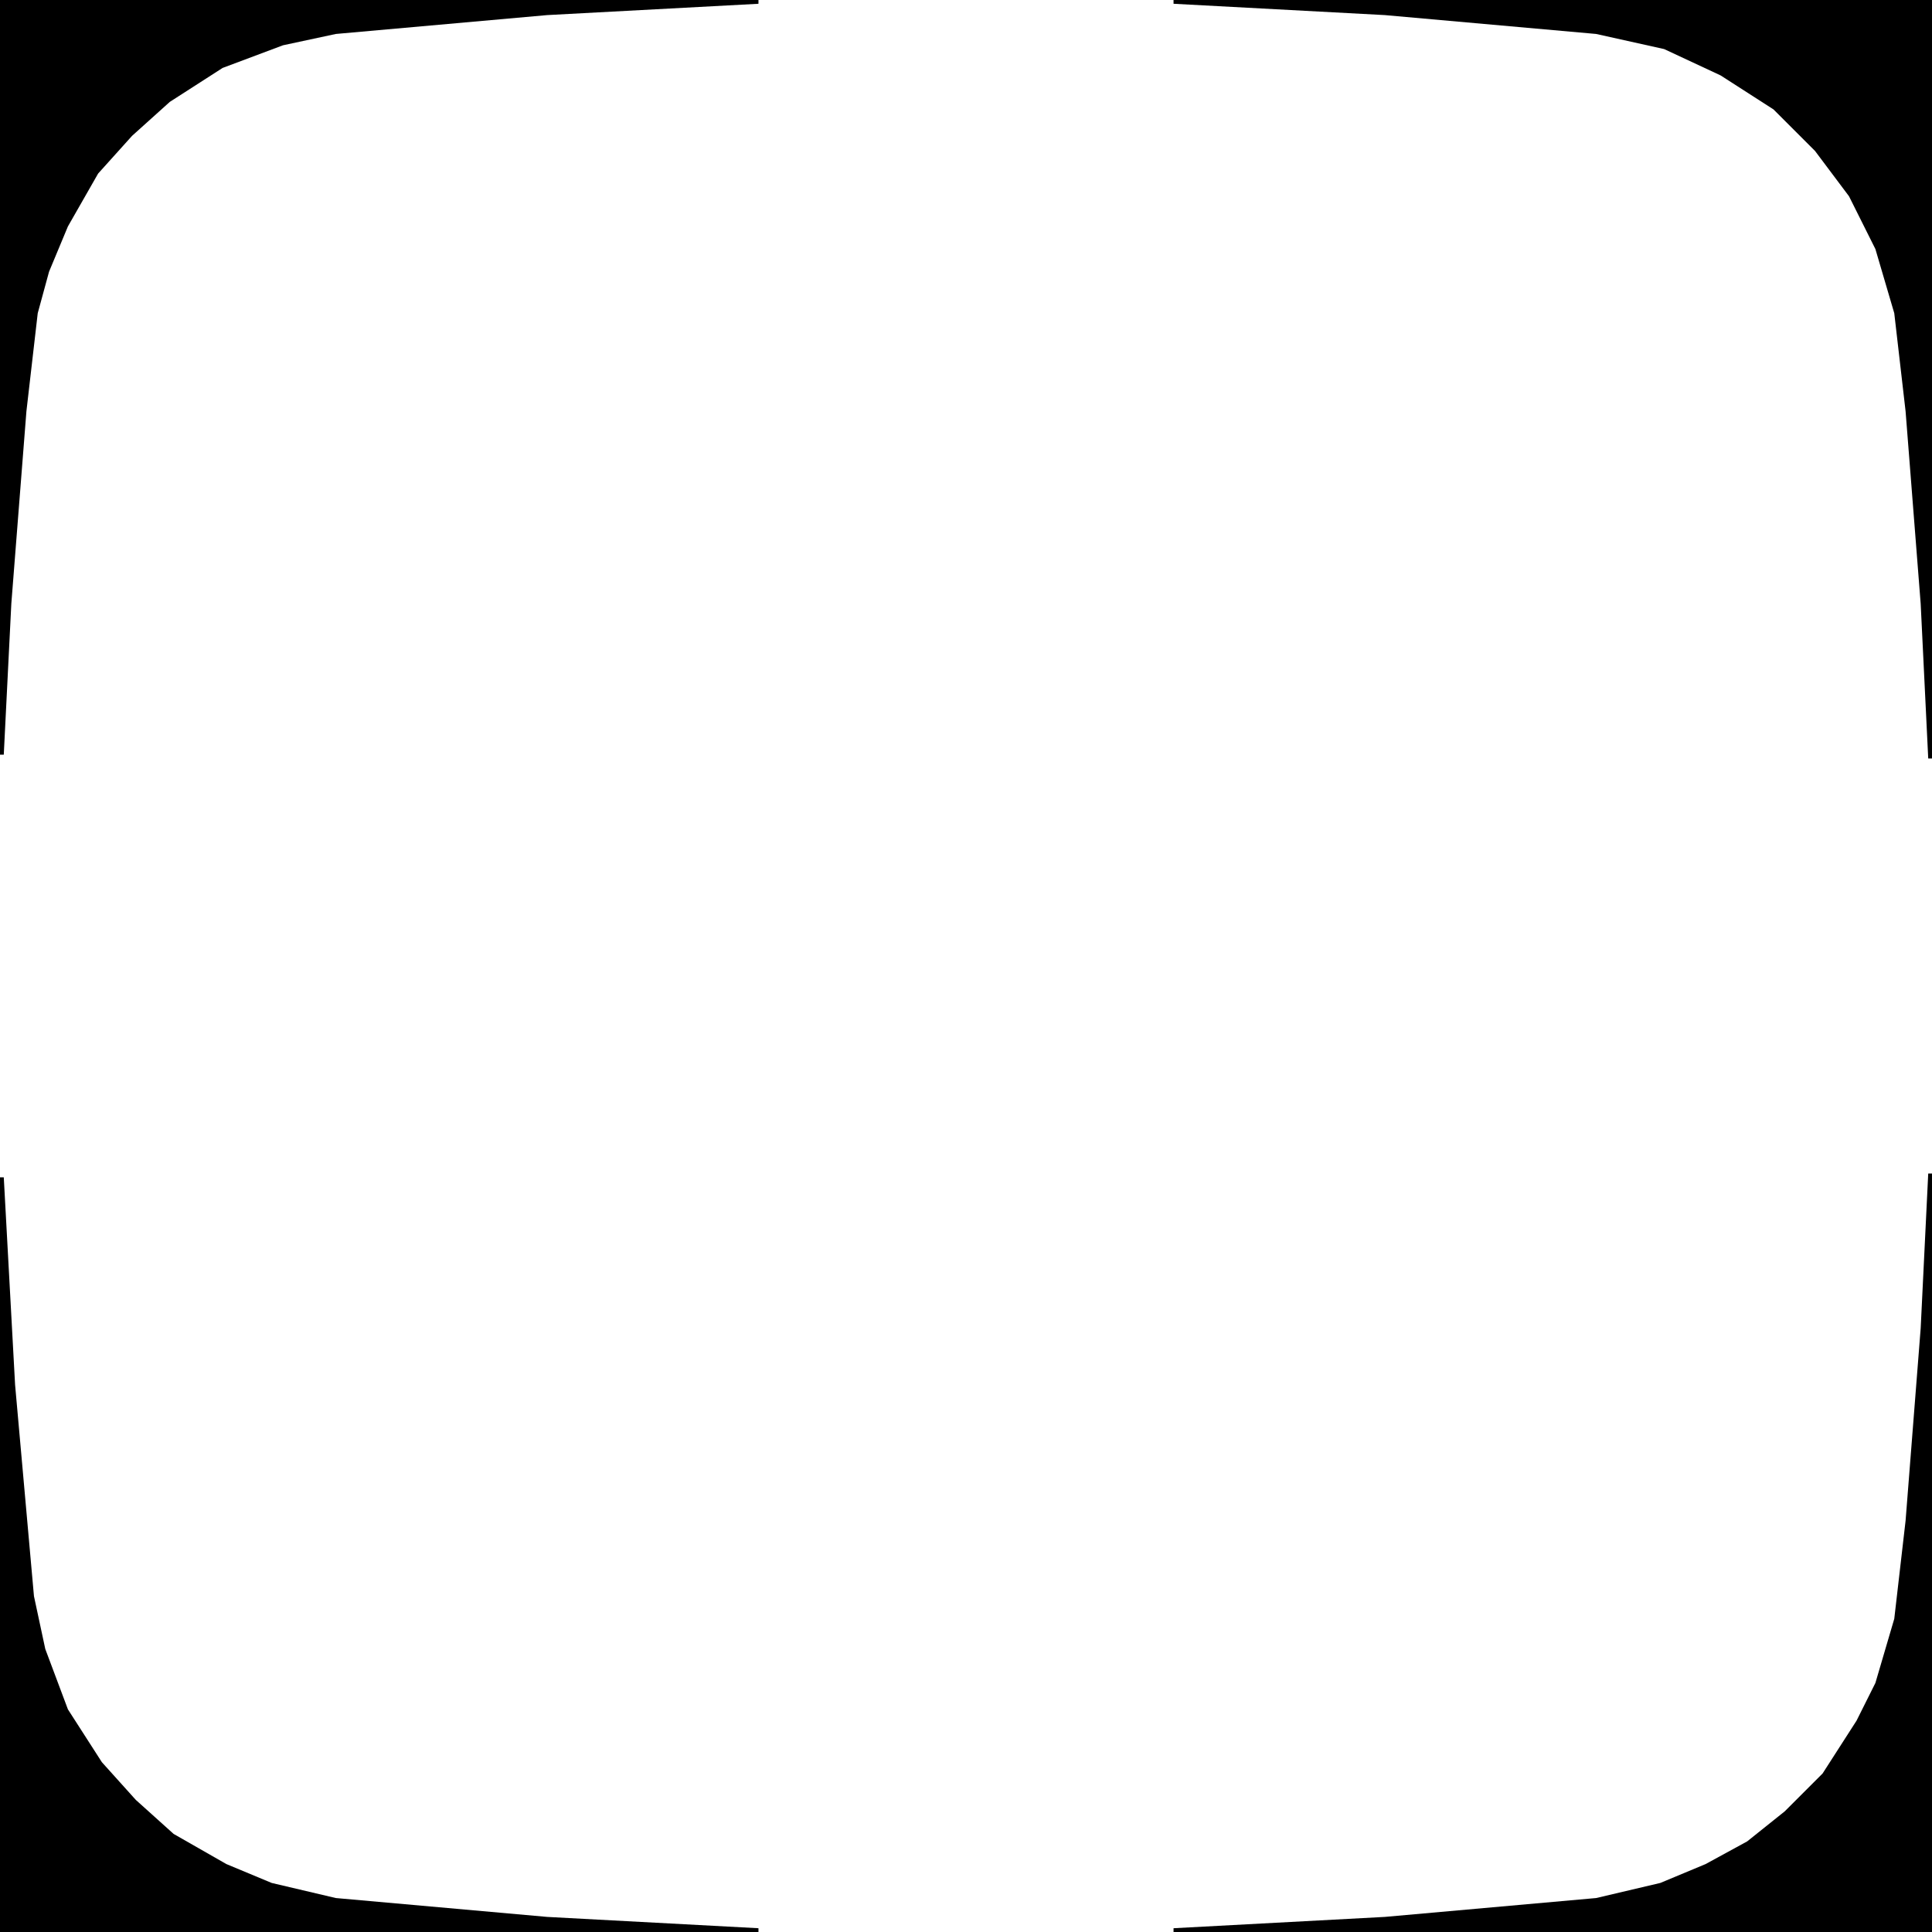
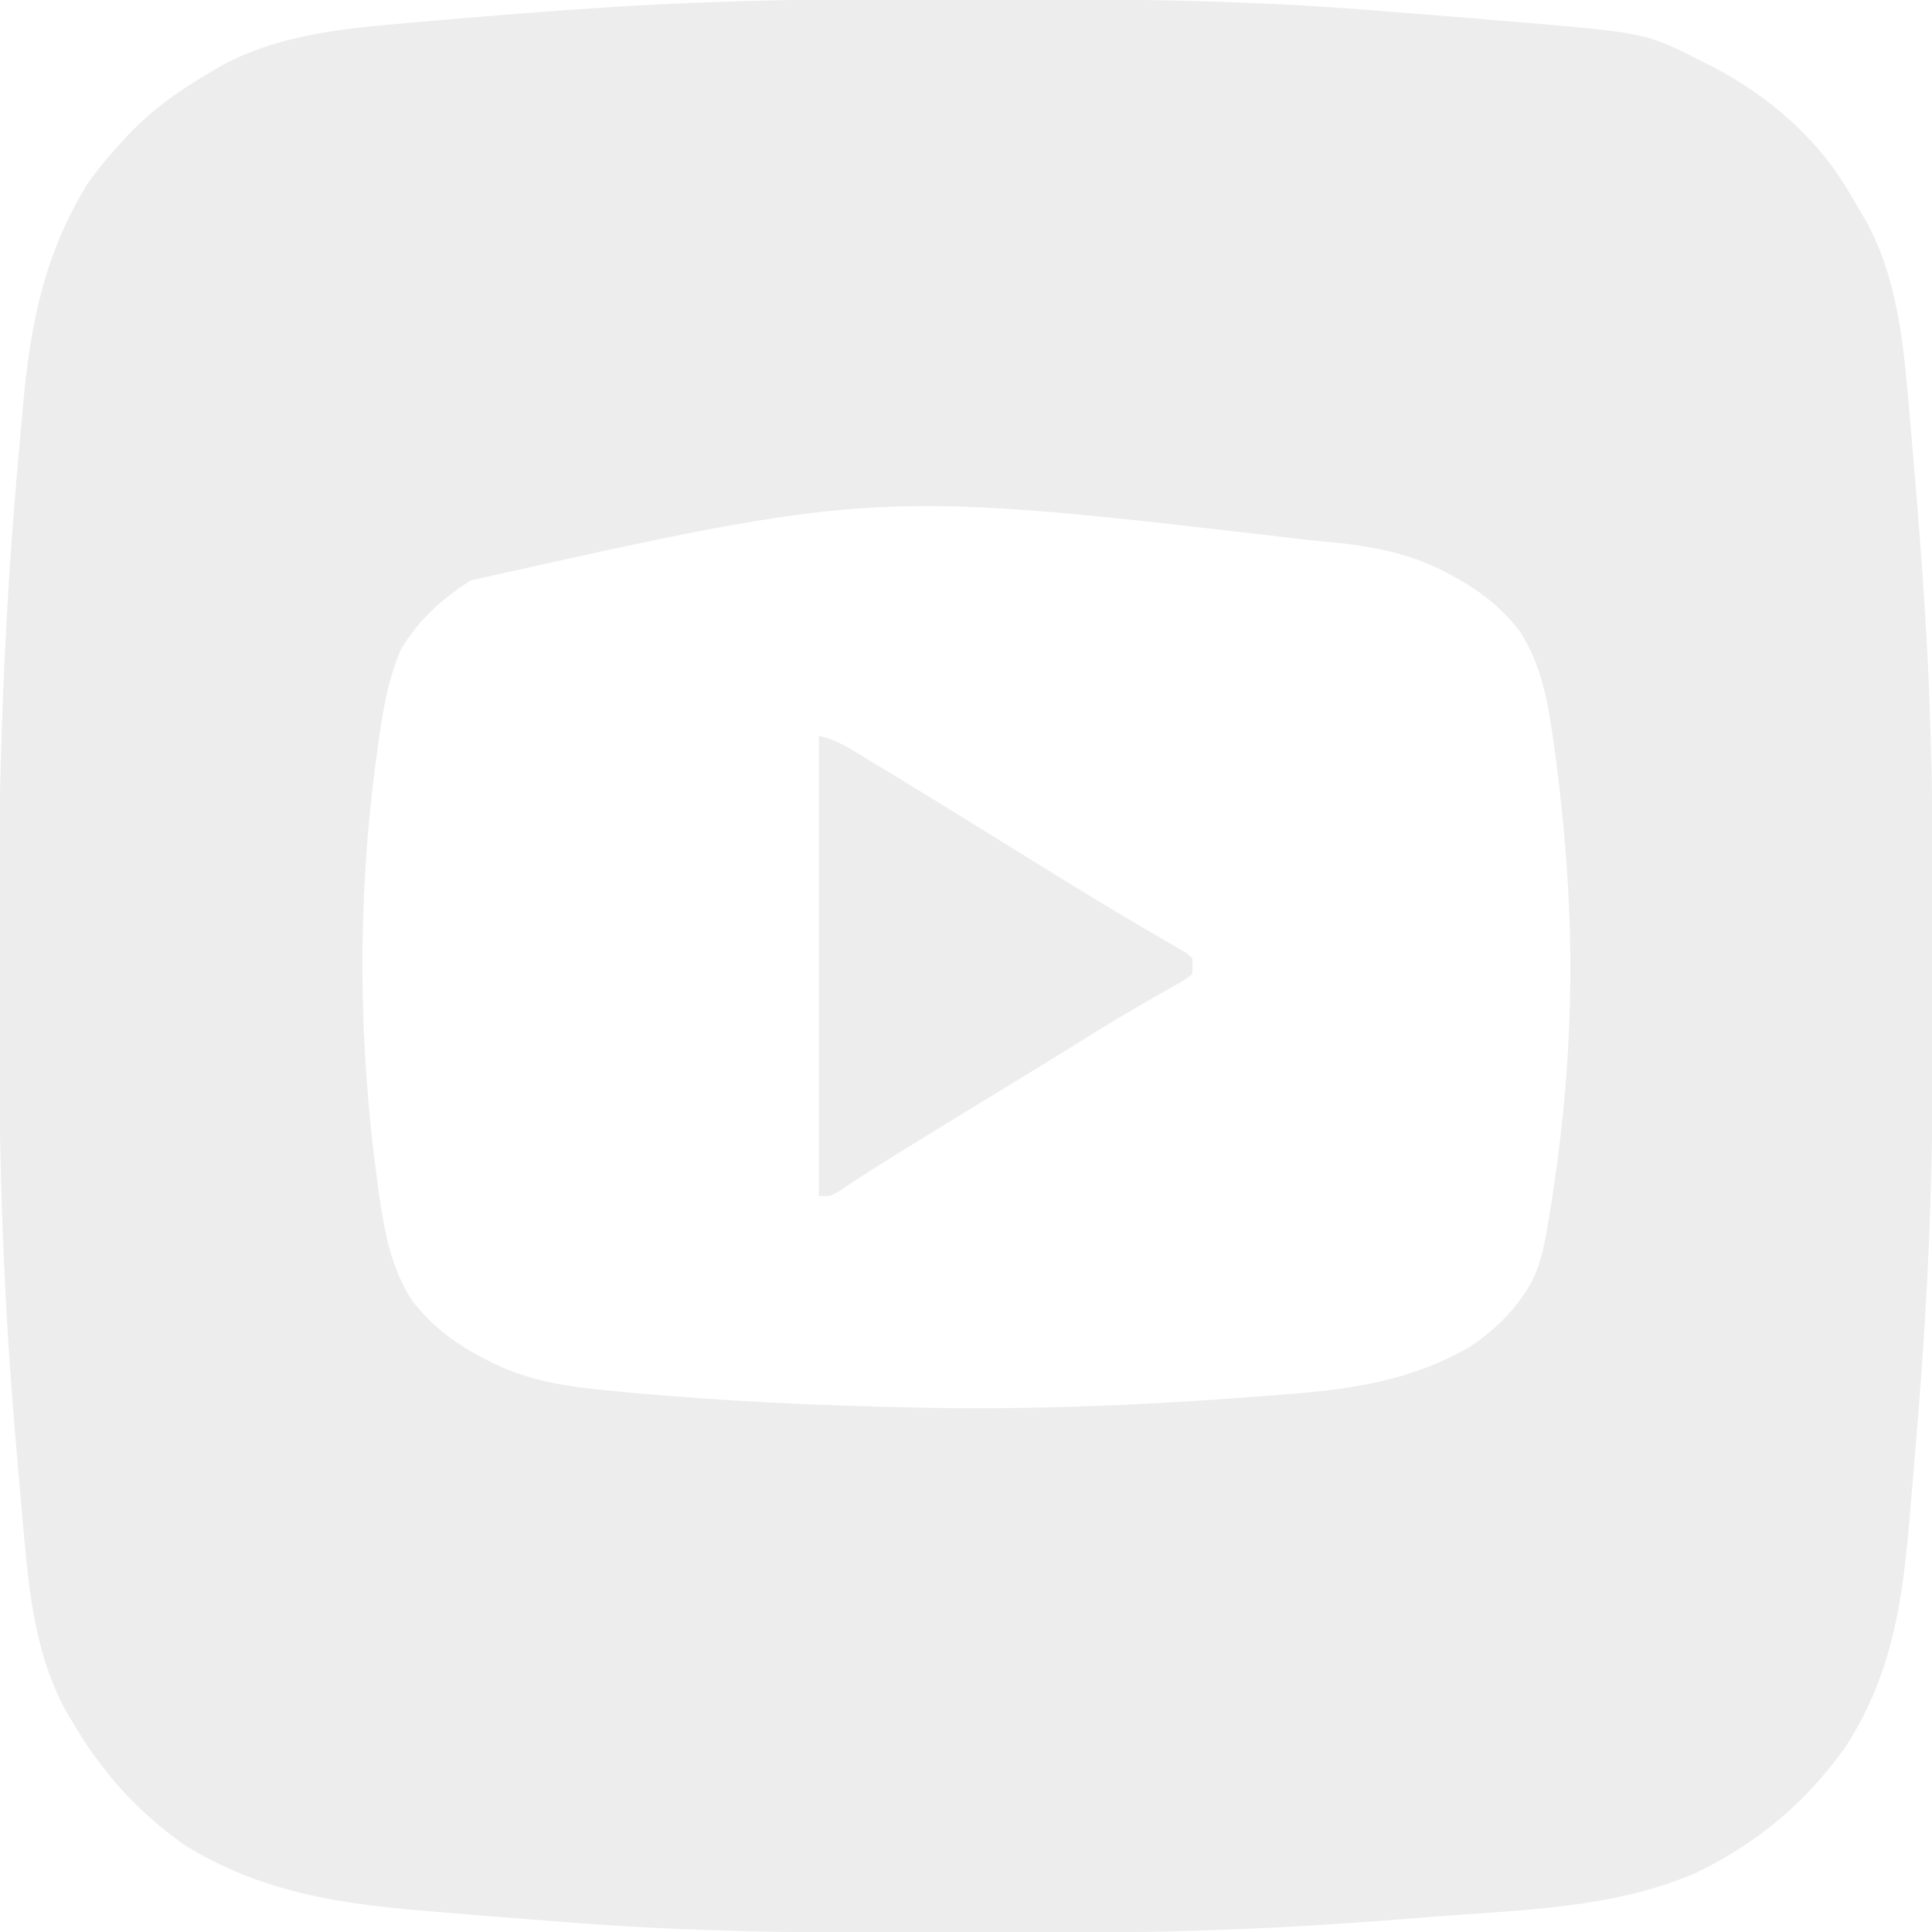
<svg xmlns="http://www.w3.org/2000/svg" version="1.1" width="512" height="512">
-   <path d="M0,0 L201,0 L201,1 L145,4 L89,9 L75,12 L59,18 L45,27 L35,36 L26,46 L18,60 L13,72 L10,83 L7,109 L3,160 L1,200 L0,200 Z " fill="#000000" transform="translate(0,0)" />
-   <path d="M0,0 L201,0 L201,201 L200,201 L198,160 L194,109 L191,83 L186,66 L179,52 L170,40 L159,29 L145,20 L130,13 L112,9 L56,4 L0,1 Z " fill="#000000" transform="translate(311,0)" />
-   <path d="M0,0 L1,0 L1,201 L-200,201 L-200,200 L-144,197 L-88,192 L-71,188 L-59,183 L-48,177 L-38,169 L-28,159 L-19,145 L-14,135 L-9,118 L-6,92 L-2,41 Z " fill="#000000" transform="translate(511,311)" />
-   <path d="M0,0 L1,0 L4,55 L9,111 L12,125 L18,141 L27,155 L36,165 L46,174 L60,182 L72,187 L89,191 L145,196 L201,199 L201,200 L0,200 Z " fill="#000000" transform="translate(0,312)" />
+   <path d="M0 0 C3.655 0.006 7.309 0.008 10.964 0.011 C44.814 0.046 78.544 0.289 112.299 3.055 C115.836 3.342 119.374 3.615 122.912 3.886 C130.581 4.479 138.247 5.109 145.912 5.756 C147.085 5.853 148.258 5.95 149.467 6.05 C184.744 9.027 184.744 9.027 199.412 16.506 C200.595 17.091 200.595 17.091 201.803 17.688 C214.721 24.271 226.707 33.928 235.115 45.845 C237.404 49.255 239.489 52.758 241.537 56.318 C242.028 57.147 242.519 57.976 243.025 58.83 C251.554 74.383 253.028 91.987 254.537 109.318 C254.613 110.194 254.69 111.069 254.769 111.971 C255.405 119.272 256.008 126.576 256.599 133.881 C256.682 134.881 256.764 135.881 256.849 136.912 C257.483 144.709 258.035 152.511 258.537 160.318 C258.581 161.011 258.626 161.703 258.672 162.417 C260.519 191.329 260.853 220.191 260.797 249.156 C260.786 255.122 260.793 261.087 260.804 267.053 C260.851 295.532 260.372 323.895 258.537 352.318 C258.454 353.605 258.371 354.891 258.286 356.217 C257.789 363.736 257.217 371.246 256.599 378.756 C256.513 379.824 256.426 380.893 256.337 381.995 C255.76 389.104 255.159 396.212 254.537 403.318 C254.435 404.484 254.435 404.484 254.332 405.674 C252.486 426.691 249.21 445.464 237.509 463.431 C226.913 478.205 214.33 488.692 198.037 496.631 C175.702 506.29 150.917 506.448 126.974 508.381 C125.974 508.463 124.974 508.545 123.944 508.63 C116.146 509.265 108.344 509.817 100.537 510.318 C99.842 510.363 99.147 510.407 98.431 510.453 C68.65 512.341 38.909 512.683 9.074 512.636 C5.419 512.63 1.764 512.628 -1.891 512.625 C-35.739 512.59 -69.468 512.346 -103.223 509.581 C-106.766 509.294 -110.31 509.021 -113.854 508.75 C-121.539 508.157 -129.22 507.527 -136.901 506.881 C-138.667 506.735 -138.667 506.735 -140.469 506.586 C-162.713 504.715 -183.161 501.332 -202.463 489.318 C-215.207 480.362 -224.72 469.672 -232.463 456.318 C-232.956 455.488 -233.448 454.658 -233.955 453.802 C-242.479 438.238 -243.936 420.655 -245.463 403.318 C-245.54 402.457 -245.617 401.596 -245.696 400.709 C-246.33 393.56 -246.934 386.408 -247.526 379.256 C-247.608 378.279 -247.69 377.303 -247.775 376.297 C-250.886 339.012 -251.818 301.799 -251.779 264.395 C-251.774 259.619 -251.781 254.843 -251.799 250.067 C-251.966 205.951 -250.366 161.95 -246.265 118.012 C-245.949 114.599 -245.653 111.184 -245.358 107.769 C-243.468 86.533 -239.777 67.813 -228.463 49.318 C-226.005 45.774 -223.342 42.527 -220.463 39.318 C-219.651 38.412 -218.839 37.506 -218.002 36.572 C-211.209 29.39 -203.975 24.253 -195.463 19.318 C-194.633 18.826 -193.803 18.333 -192.948 17.826 C-177.389 9.306 -159.796 7.827 -142.463 6.318 C-141.588 6.241 -140.712 6.165 -139.81 6.086 C-132.509 5.45 -125.205 4.847 -117.901 4.256 C-116.4 4.132 -116.4 4.132 -114.87 4.006 C-107.072 3.371 -99.271 2.819 -91.463 2.318 C-90.421 2.251 -90.421 2.251 -89.358 2.183 C-59.576 0.295 -29.835 -0.047 0 0 Z M-126.713 154.131 C-134.418 159.046 -140.426 164.493 -145.174 172.338 C-148.928 181.018 -150.276 190.319 -151.526 199.631 C-151.695 200.882 -151.864 202.133 -152.038 203.422 C-156.768 240 -156.467 276.469 -151.526 313.006 C-151.368 314.18 -151.211 315.354 -151.048 316.564 C-149.606 326.601 -147.892 336.306 -142.295 344.912 C-136.89 352.011 -130.397 356.688 -122.526 360.693 C-121.579 361.176 -121.579 361.176 -120.612 361.668 C-110.762 366.39 -100.566 367.903 -89.776 368.881 C-88.476 369.004 -87.175 369.126 -85.836 369.253 C-60.432 371.608 -34.966 372.807 -9.463 373.318 C-8.369 373.341 -7.274 373.365 -6.146 373.389 C25.414 373.969 57.21 372.44 88.662 369.881 C89.722 369.797 89.722 369.797 90.803 369.713 C107.719 368.36 123.399 365.857 138.224 357.131 C145.064 352.584 150.735 346.863 154.662 339.615 C156.843 335.048 157.776 330.474 158.599 325.506 C158.762 324.564 158.925 323.623 159.093 322.653 C162.132 304.38 164.073 285.84 164.537 267.318 C164.57 266.102 164.57 266.102 164.603 264.861 C165.106 243.04 163.522 221.247 160.599 199.631 C160.363 197.869 160.363 197.869 160.122 196.072 C158.679 186.035 156.965 176.33 151.369 167.724 C145.964 160.625 139.47 155.948 131.599 151.943 C130.968 151.621 130.336 151.299 129.686 150.968 C119.835 146.246 109.639 144.733 98.849 143.756 C97.548 143.633 96.247 143.51 94.907 143.383 C-18.946 130.046 -18.946 130.046 -126.713 154.131 Z " fill="#EDEDED" transform="translate(251.4632,-0.318058)" />
+   <path d="M0 0 C3.725 0.931 5.888 1.965 9.121 3.922 C10.631 4.832 10.631 4.832 12.172 5.76 C13.249 6.416 14.327 7.073 15.438 7.75 C16.558 8.428 17.679 9.106 18.834 9.805 C27.447 15.021 36.016 20.308 44.566 25.625 C49.556 28.728 54.556 31.815 59.559 34.896 C61.757 36.249 63.954 37.604 66.15 38.962 C71.657 42.359 77.185 45.712 82.766 48.988 C83.836 49.622 84.906 50.256 86.008 50.908 C88.046 52.113 90.091 53.305 92.144 54.484 C93.048 55.02 93.952 55.557 94.883 56.109 C95.681 56.573 96.479 57.037 97.301 57.515 C97.862 58.005 98.422 58.495 99 59 C99 60.32 99 61.64 99 63 C97.497 64.349 97.497 64.349 95.363 65.559 C94.569 66.02 93.776 66.481 92.958 66.957 C92.085 67.445 91.212 67.934 90.312 68.438 C88.46 69.51 86.608 70.584 84.758 71.66 C83.8 72.212 82.843 72.764 81.856 73.333 C77.413 75.927 73.051 78.649 68.688 81.375 C61.317 85.958 53.919 90.496 46.5 95 C38.899 99.617 31.313 104.258 23.75 108.938 C22.879 109.476 22.008 110.014 21.11 110.569 C15.671 113.939 10.281 117.37 4.961 120.926 C3 122 3 122 0 122 C0 81.74 0 41.48 0 0 Z " fill="#EDEDED" transform="translate(217,195)" />
</svg>
